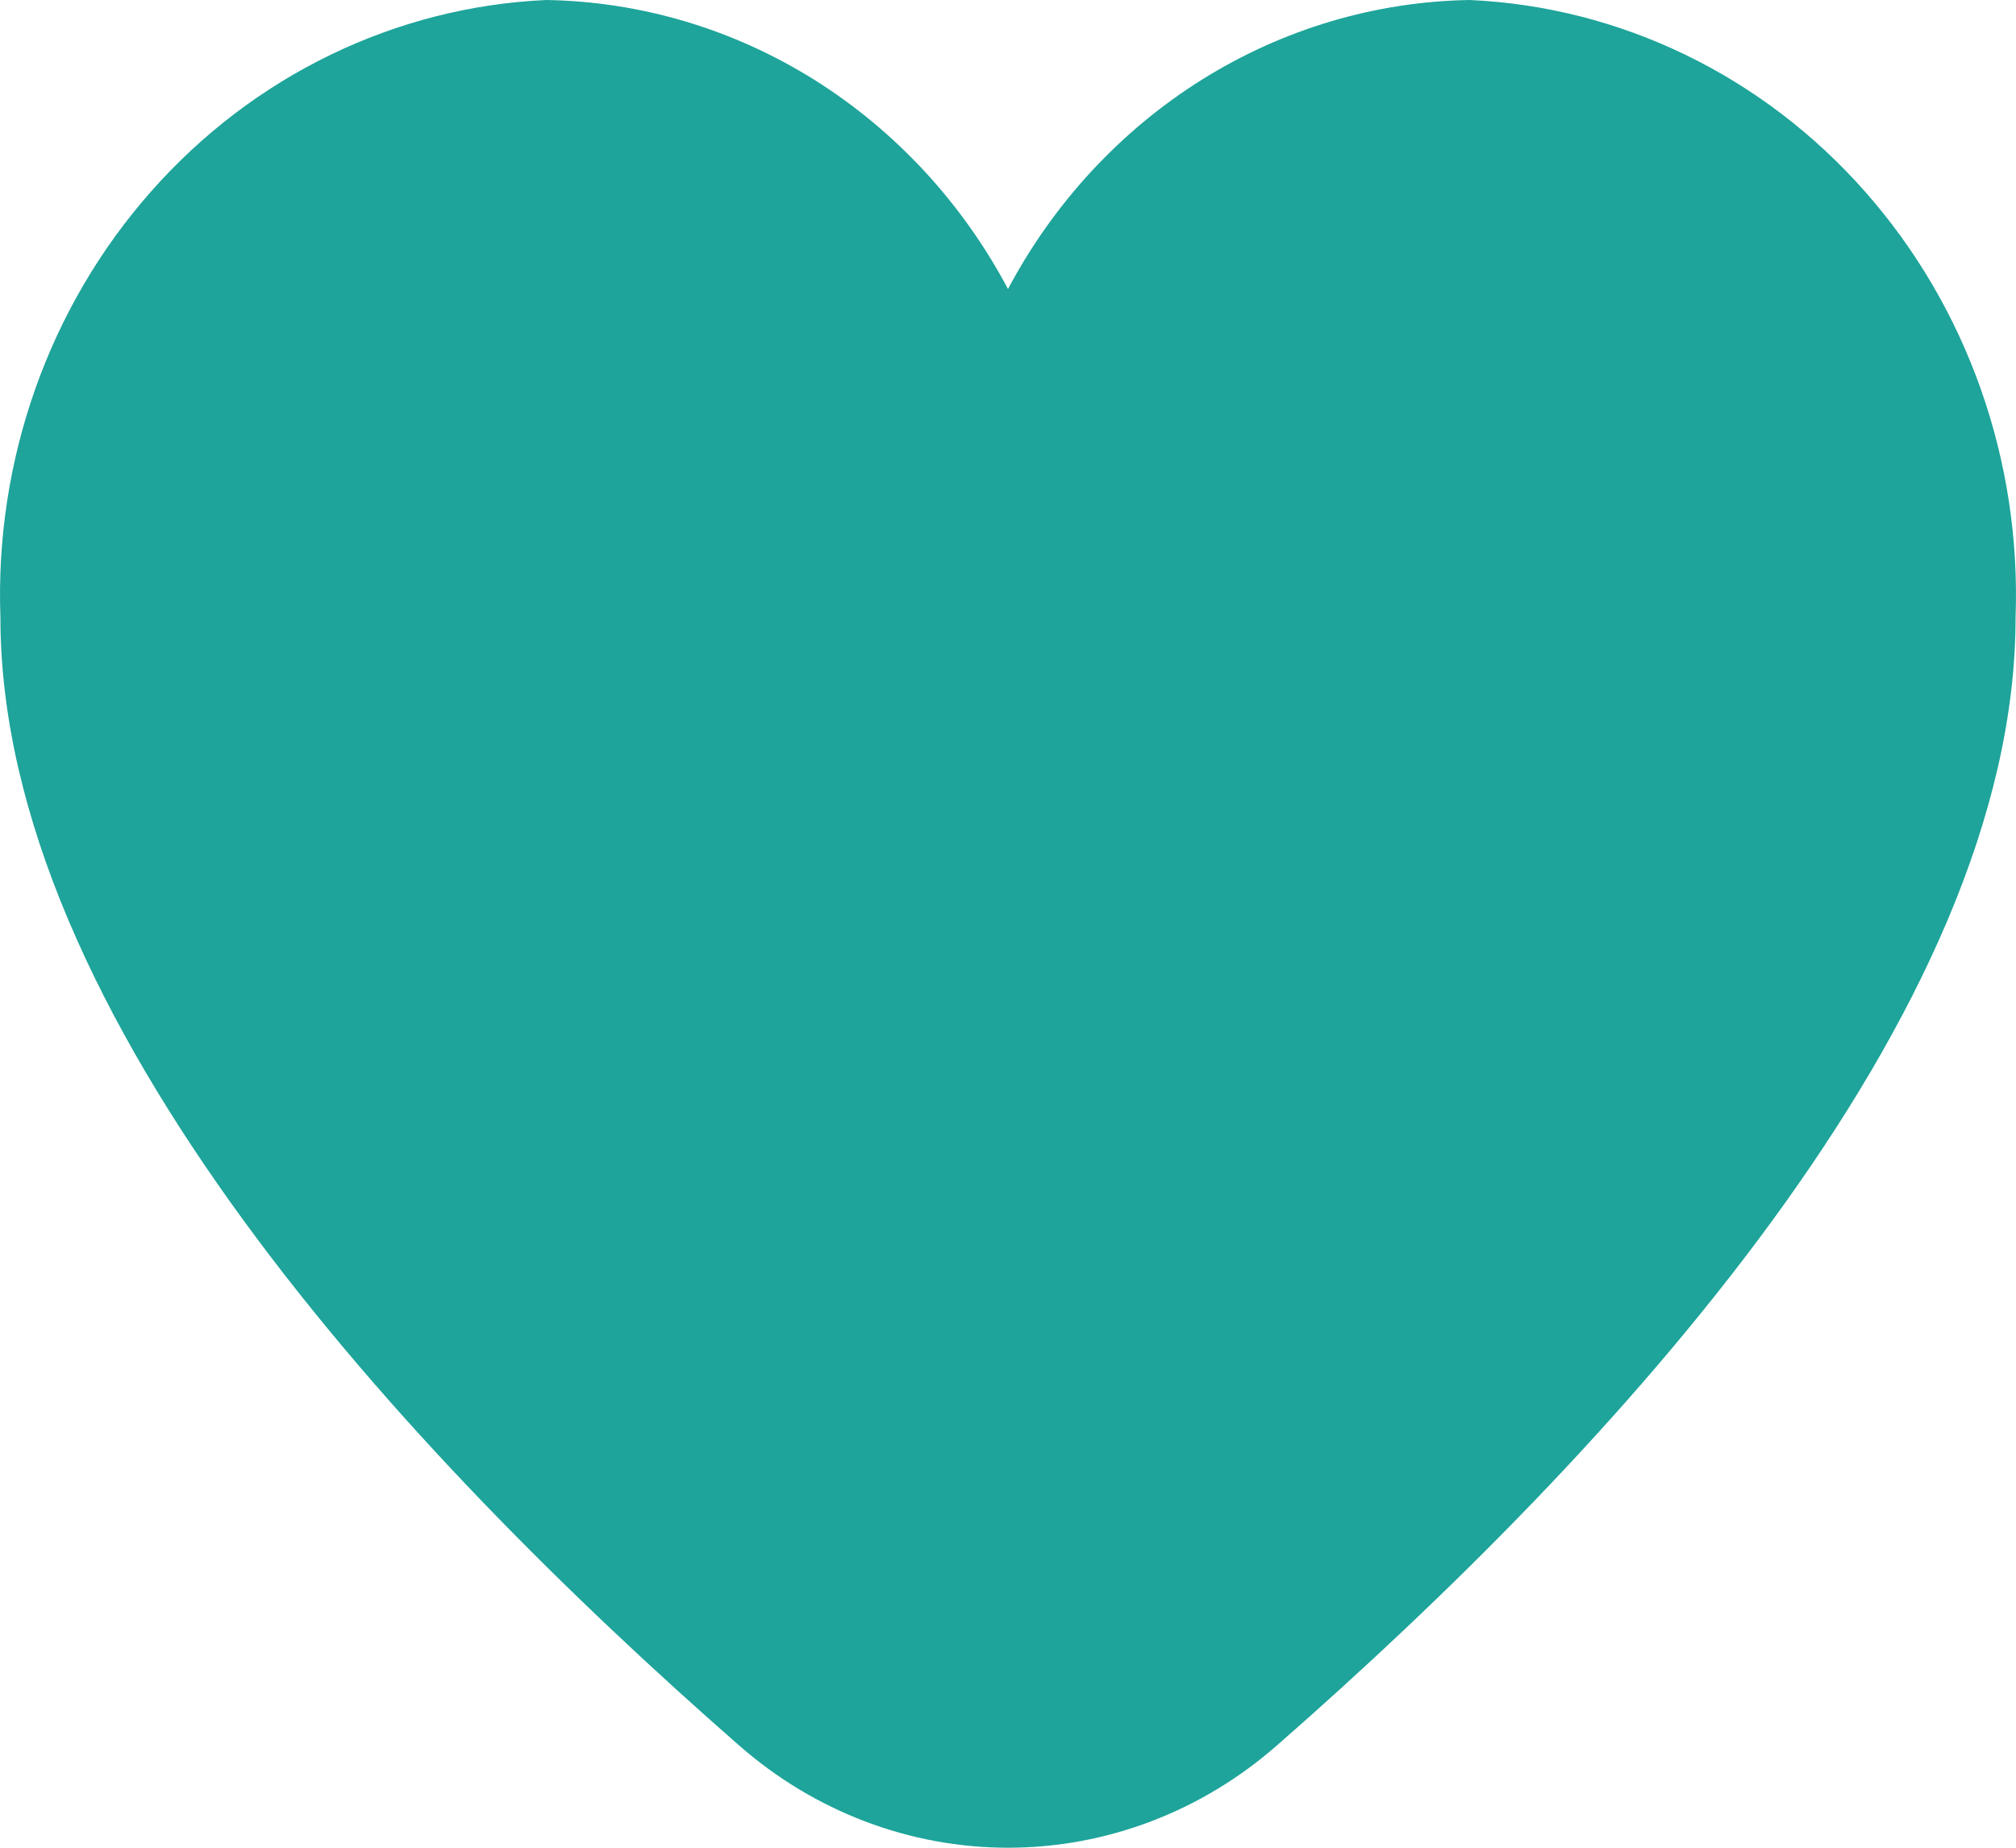
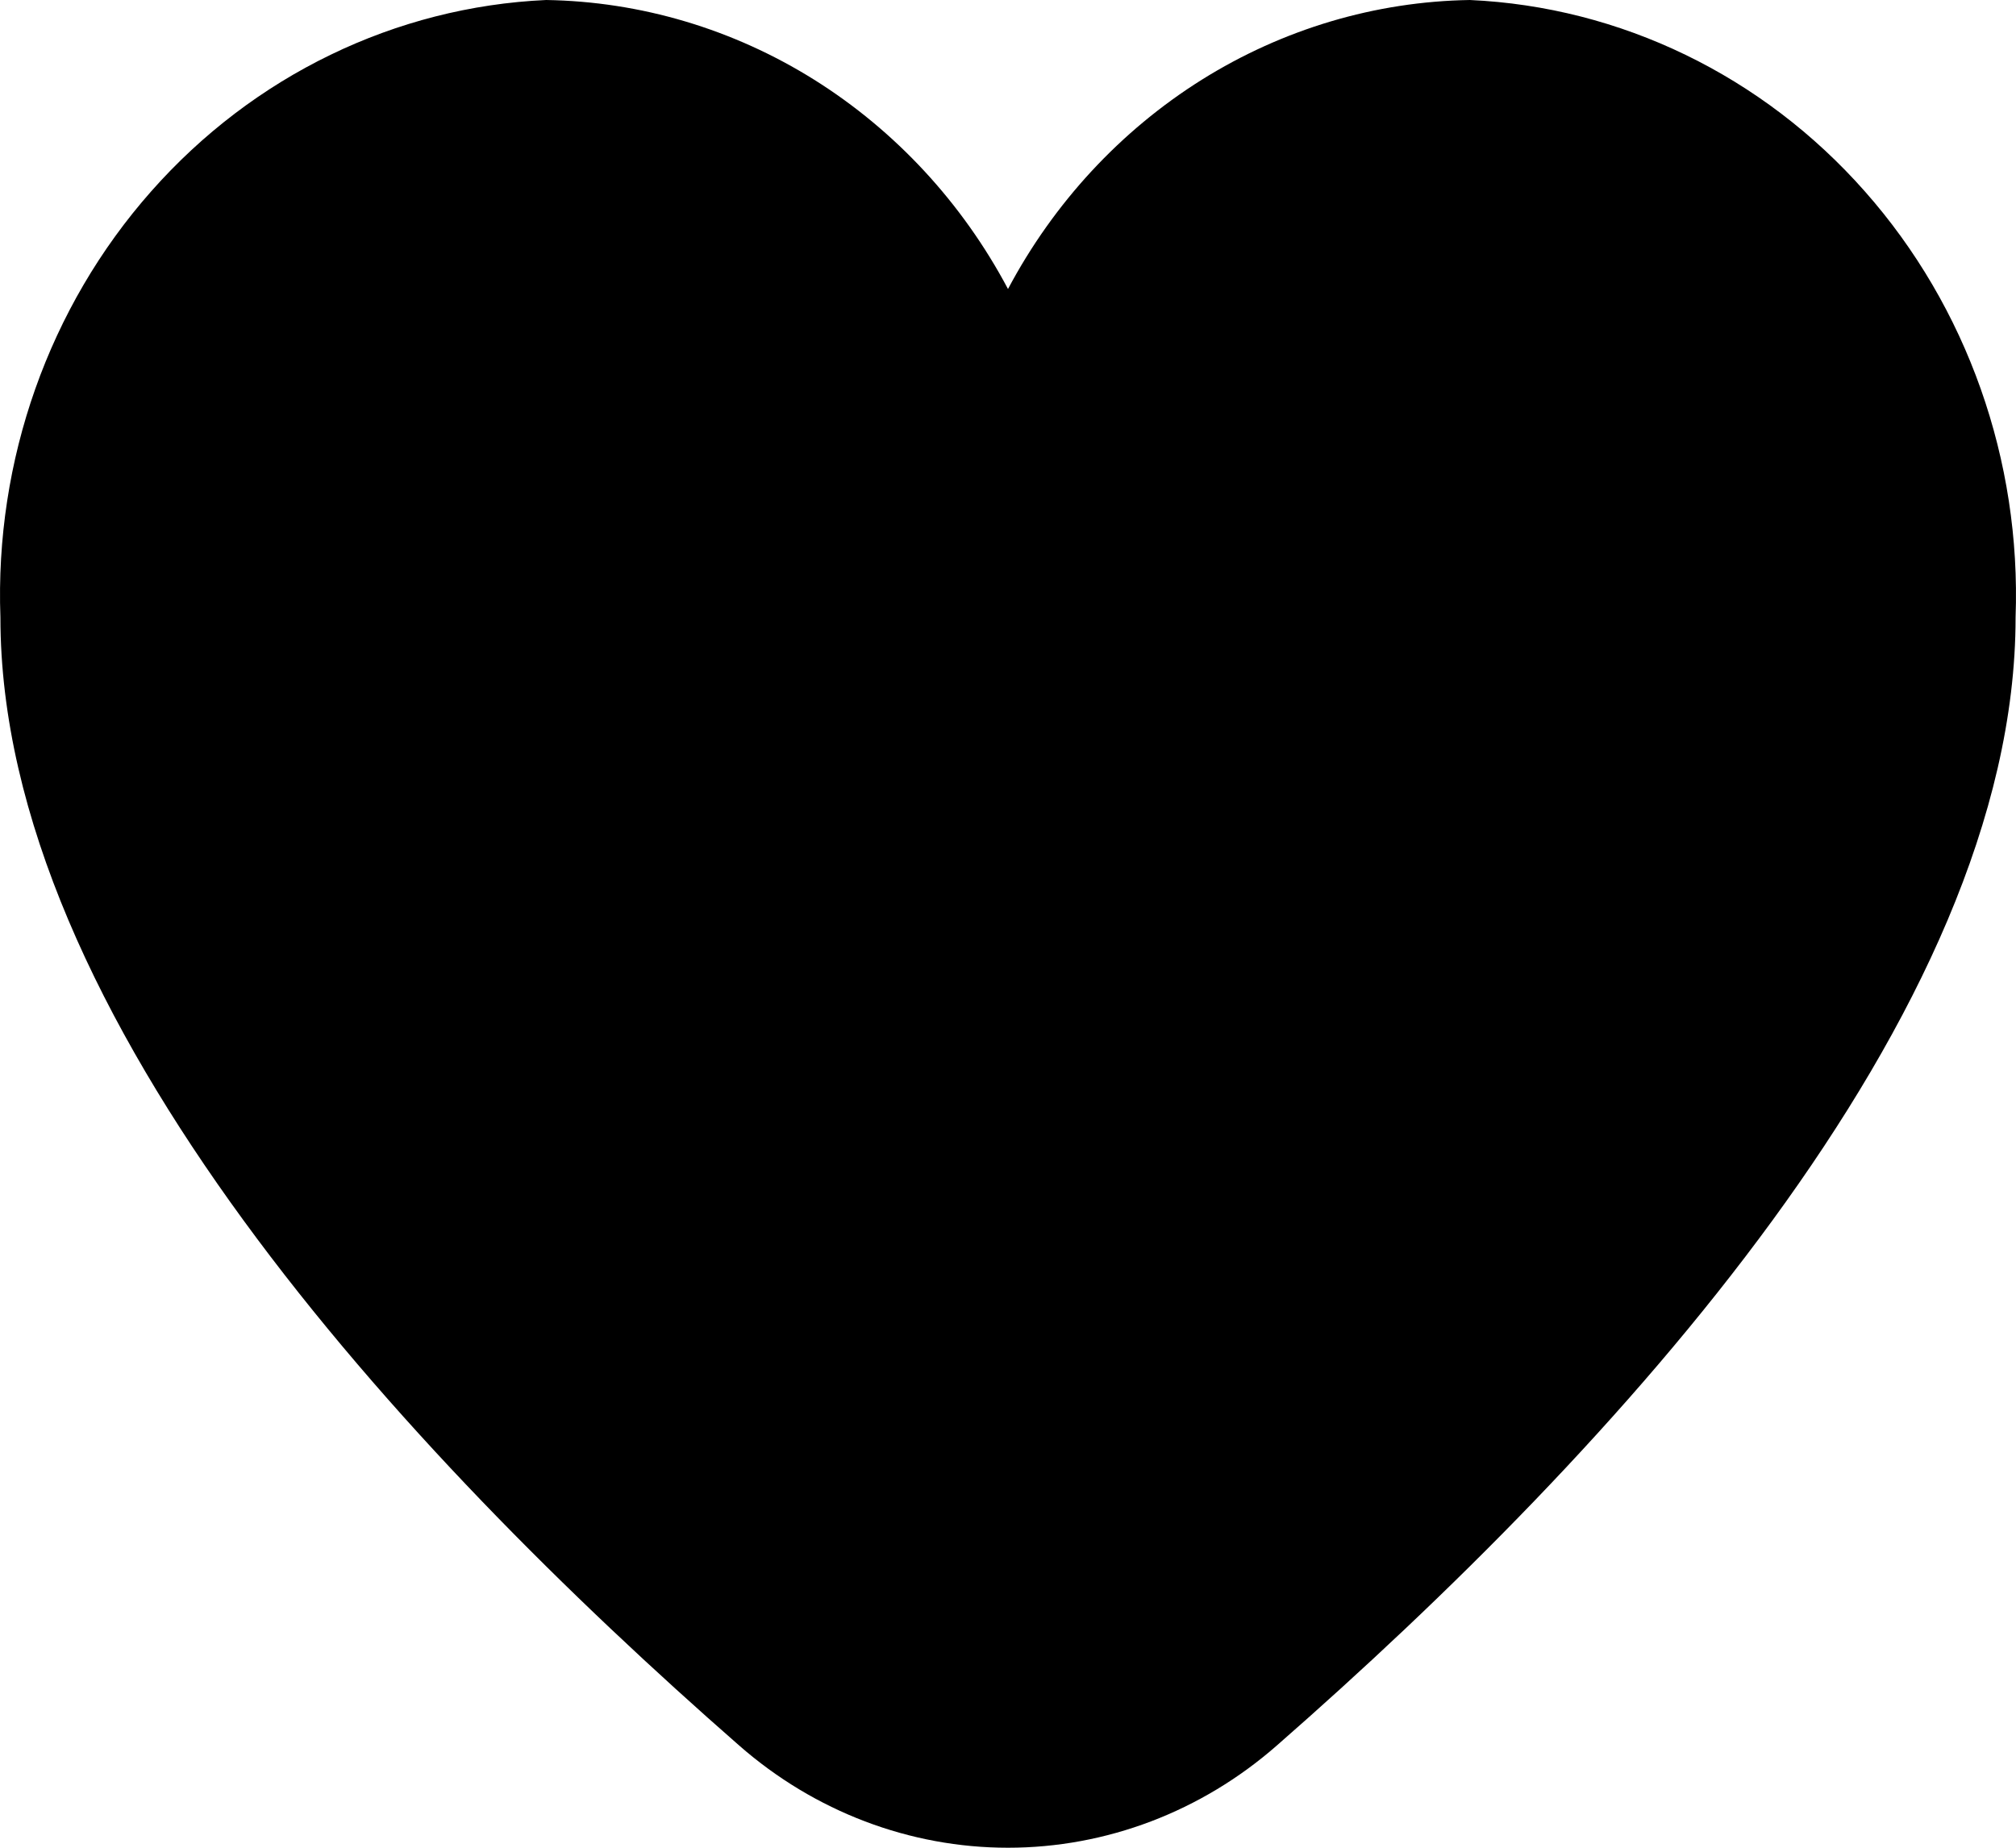
- <svg xmlns="http://www.w3.org/2000/svg" width="current" height="current" viewBox="0 0 24 22" fill="none">
+ <svg xmlns="http://www.w3.org/2000/svg" width="current" height="current" viewBox="0 0 24 22" fill="currentColor">
  <g id="active=pressed, ic=heart">
-     <path id="ic_heart_pressed" d="M17.498 0C16.372 0.018 15.271 0.346 14.306 0.95C13.341 1.555 12.545 2.414 12 3.441C11.455 2.414 10.659 1.555 9.694 0.95C8.729 0.346 7.628 0.018 6.502 0C4.708 0.081 3.017 0.9 1.8 2.278C0.582 3.655 -0.063 5.48 0.005 7.352C0.005 12.094 4.789 17.273 8.801 20.784C9.697 21.569 10.83 22 12 22C13.17 22 14.303 21.569 15.199 20.784C19.211 17.273 23.995 12.094 23.995 7.352C24.063 5.48 23.418 3.655 22.2 2.278C20.983 0.9 19.292 0.081 17.498 0Z" fill="#1EA49A" />
+     <path id="ic_heart_pressed" d="M17.498 0C16.372 0.018 15.271 0.346 14.306 0.95C13.341 1.555 12.545 2.414 12 3.441C11.455 2.414 10.659 1.555 9.694 0.95C8.729 0.346 7.628 0.018 6.502 0C4.708 0.081 3.017 0.9 1.8 2.278C0.582 3.655 -0.063 5.48 0.005 7.352C0.005 12.094 4.789 17.273 8.801 20.784C9.697 21.569 10.83 22 12 22C13.17 22 14.303 21.569 15.199 20.784C19.211 17.273 23.995 12.094 23.995 7.352C24.063 5.48 23.418 3.655 22.2 2.278C20.983 0.9 19.292 0.081 17.498 0Z" />
  </g>
</svg>
